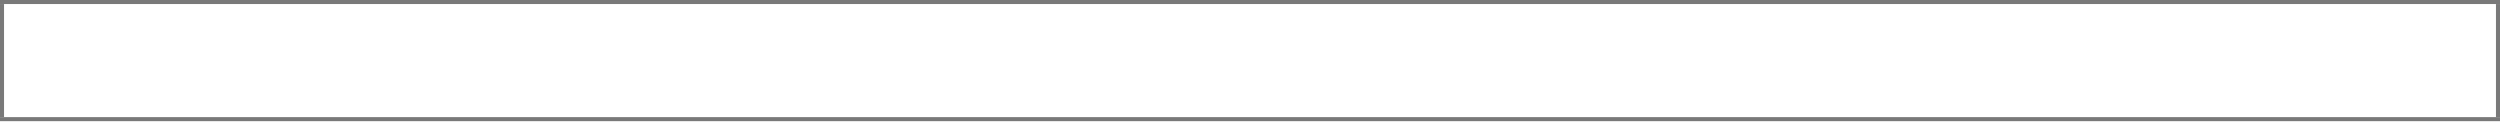
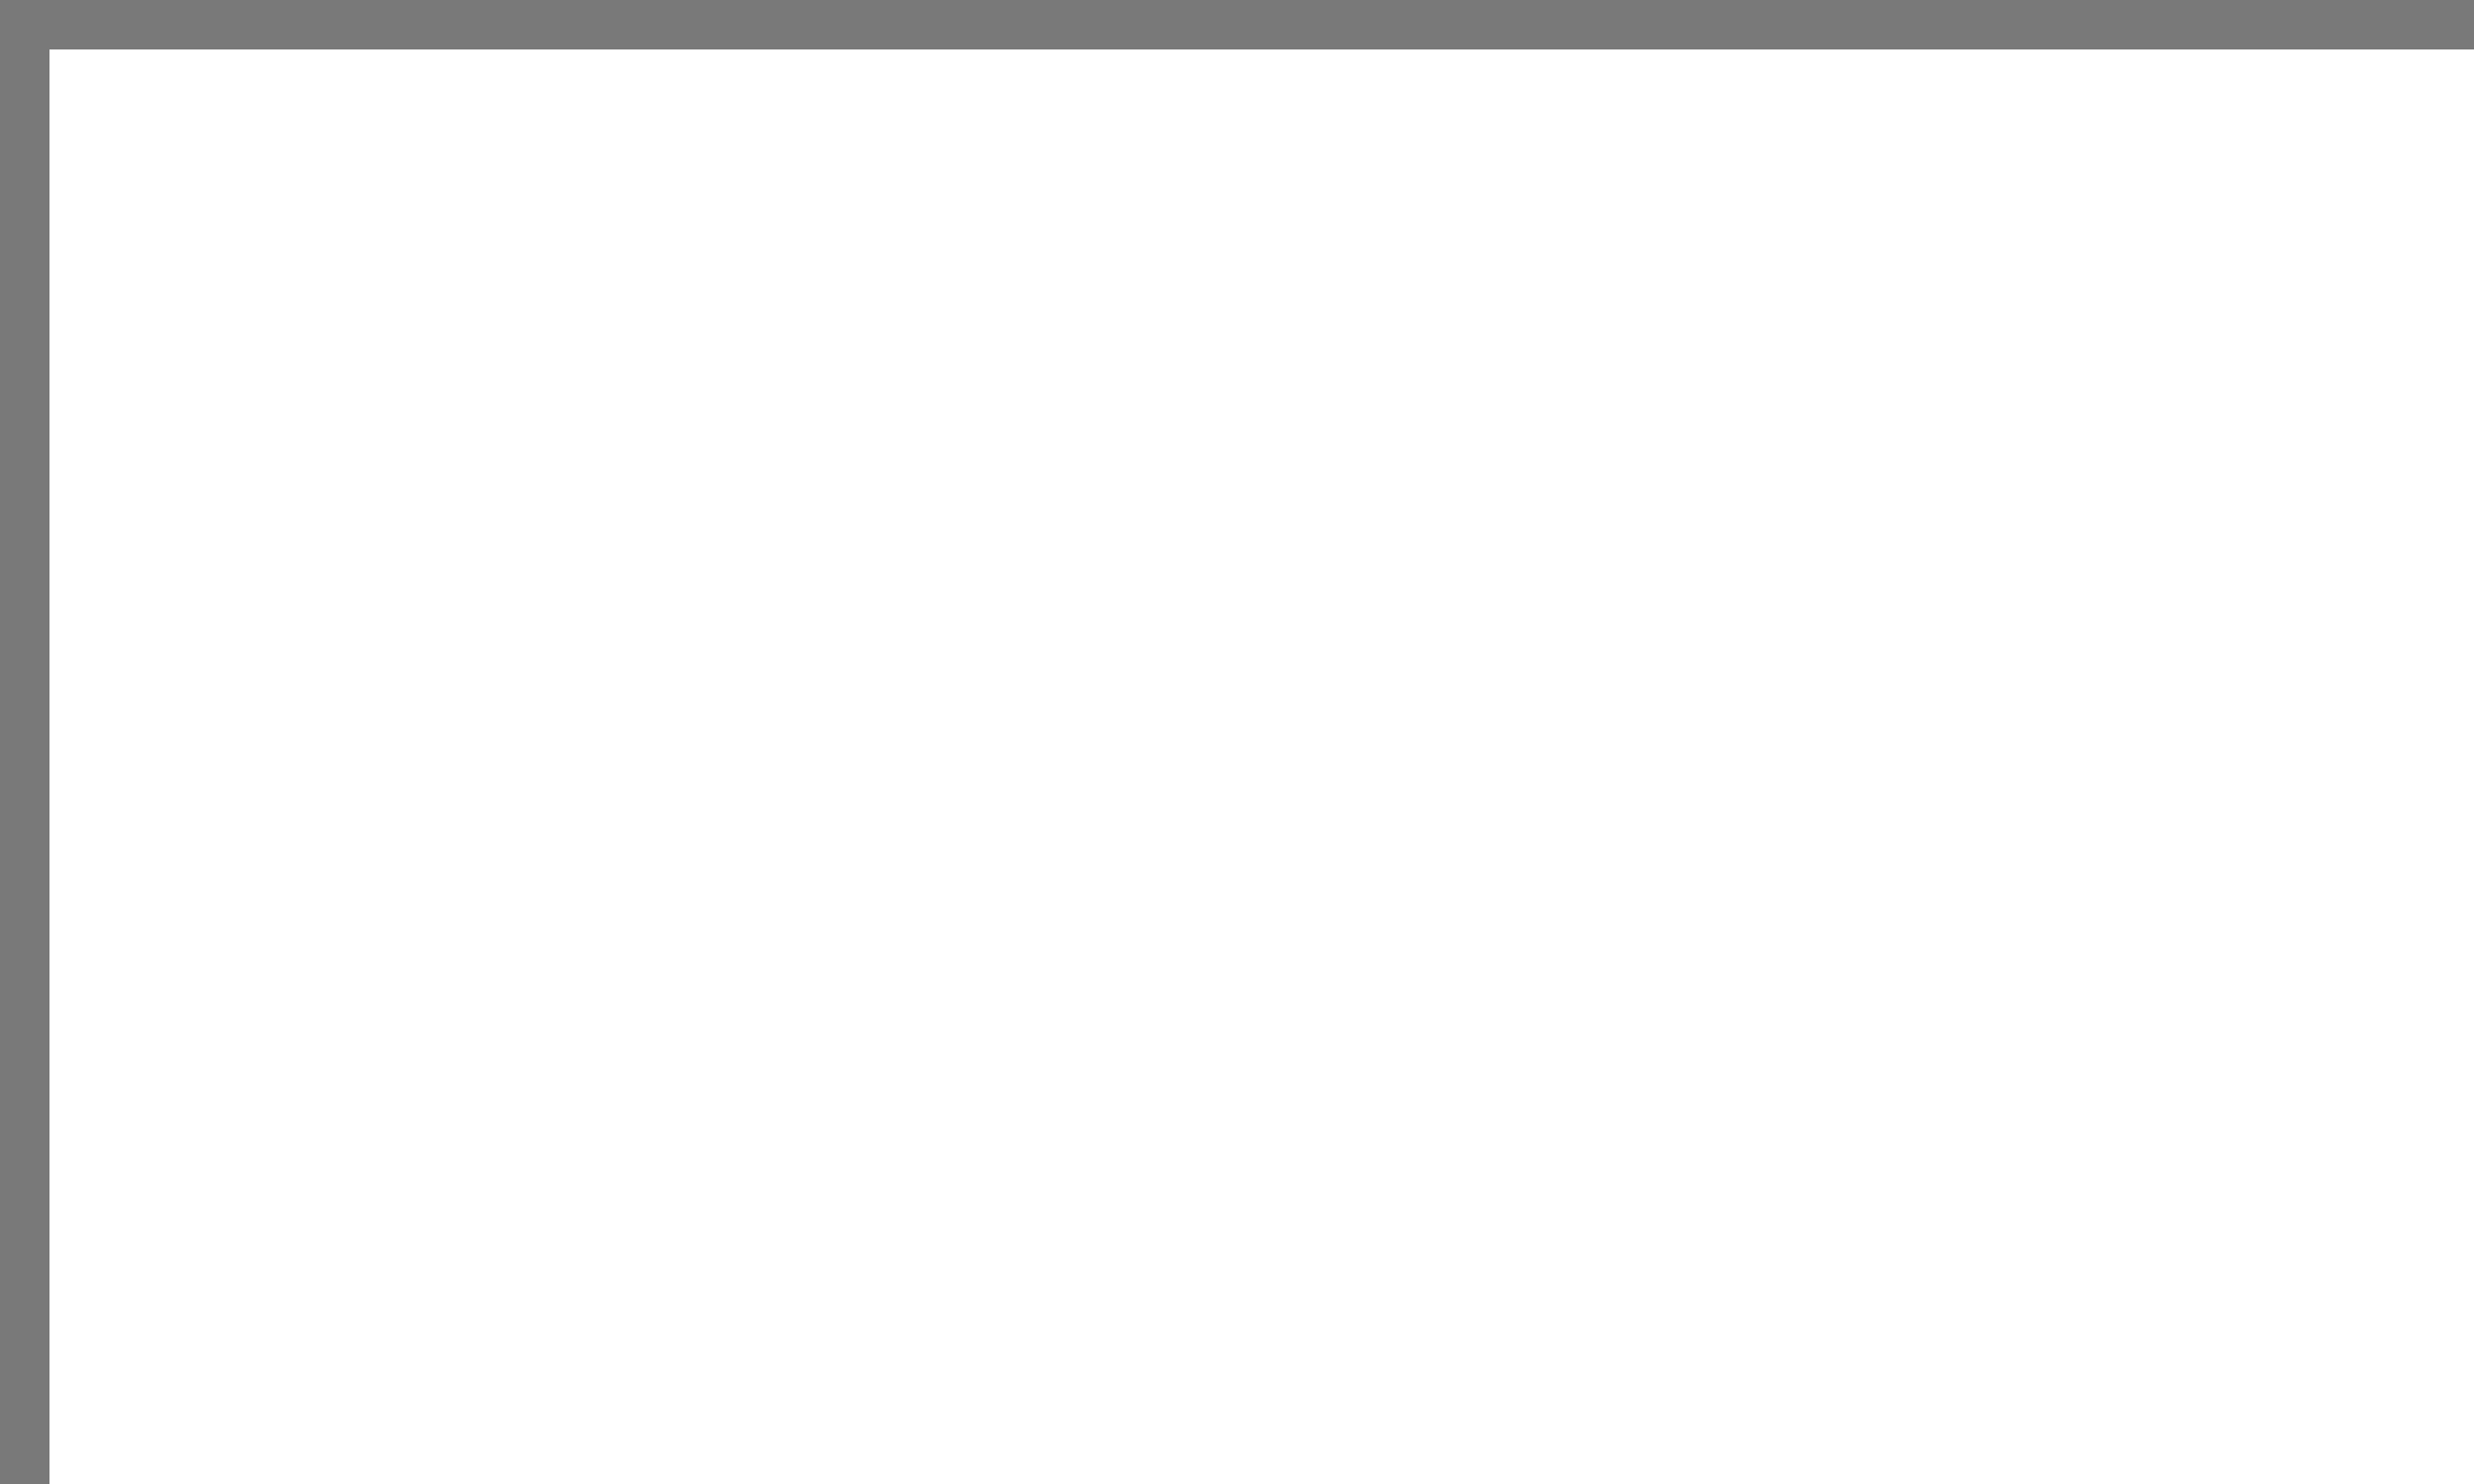
- <svg xmlns="http://www.w3.org/2000/svg" version="1.1" width="619px" height="30px" viewBox="541 1800 619 30">
-   <path d="M 1 1  L 618 1  L 618 29  L 1 29  L 1 1  Z " fill-rule="nonzero" fill="rgba(255, 255, 255, 1)" stroke="none" transform="matrix(1 0 0 1 541 1800 )" class="fill" />
-   <path d="M 0.5 1  L 0.5 29  " stroke-width="1" stroke-dasharray="0" stroke="rgba(121, 121, 121, 1)" fill="none" transform="matrix(1 0 0 1 541 1800 )" class="stroke" />
-   <path d="M 0 0.5  L 619 0.5  " stroke-width="1" stroke-dasharray="0" stroke="rgba(121, 121, 121, 1)" fill="none" transform="matrix(1 0 0 1 541 1800 )" class="stroke" />
-   <path d="M 618.5 1  L 618.5 29  " stroke-width="1" stroke-dasharray="0" stroke="rgba(121, 121, 121, 1)" fill="none" transform="matrix(1 0 0 1 541 1800 )" class="stroke" />
-   <path d="M 0 29.5  L 619 29.5  " stroke-width="1" stroke-dasharray="0" stroke="rgba(121, 121, 121, 1)" fill="none" transform="matrix(1 0 0 1 541 1800 )" class="stroke" />
+ <svg xmlns="http://www.w3.org/2000/svg" version="1.1" width="50px" height="30px" viewBox="0 840 50 30">
+   <path d="M 1 1  L 50 1  L 50 30  L 1 30  L 1 1  Z " fill-rule="nonzero" fill="rgba(255, 255, 255, 1)" stroke="none" transform="matrix(1 0 0 1 0 840 )" class="fill" />
+   <path d="M 0.5 1  L 0.5 30  " stroke-width="1" stroke-dasharray="0" stroke="rgba(121, 121, 121, 1)" fill="none" transform="matrix(1 0 0 1 0 840 )" class="stroke" />
+   <path d="M 0 0.5  L 50 0.5  " stroke-width="1" stroke-dasharray="0" stroke="rgba(121, 121, 121, 1)" fill="none" transform="matrix(1 0 0 1 0 840 )" class="stroke" />
</svg>
